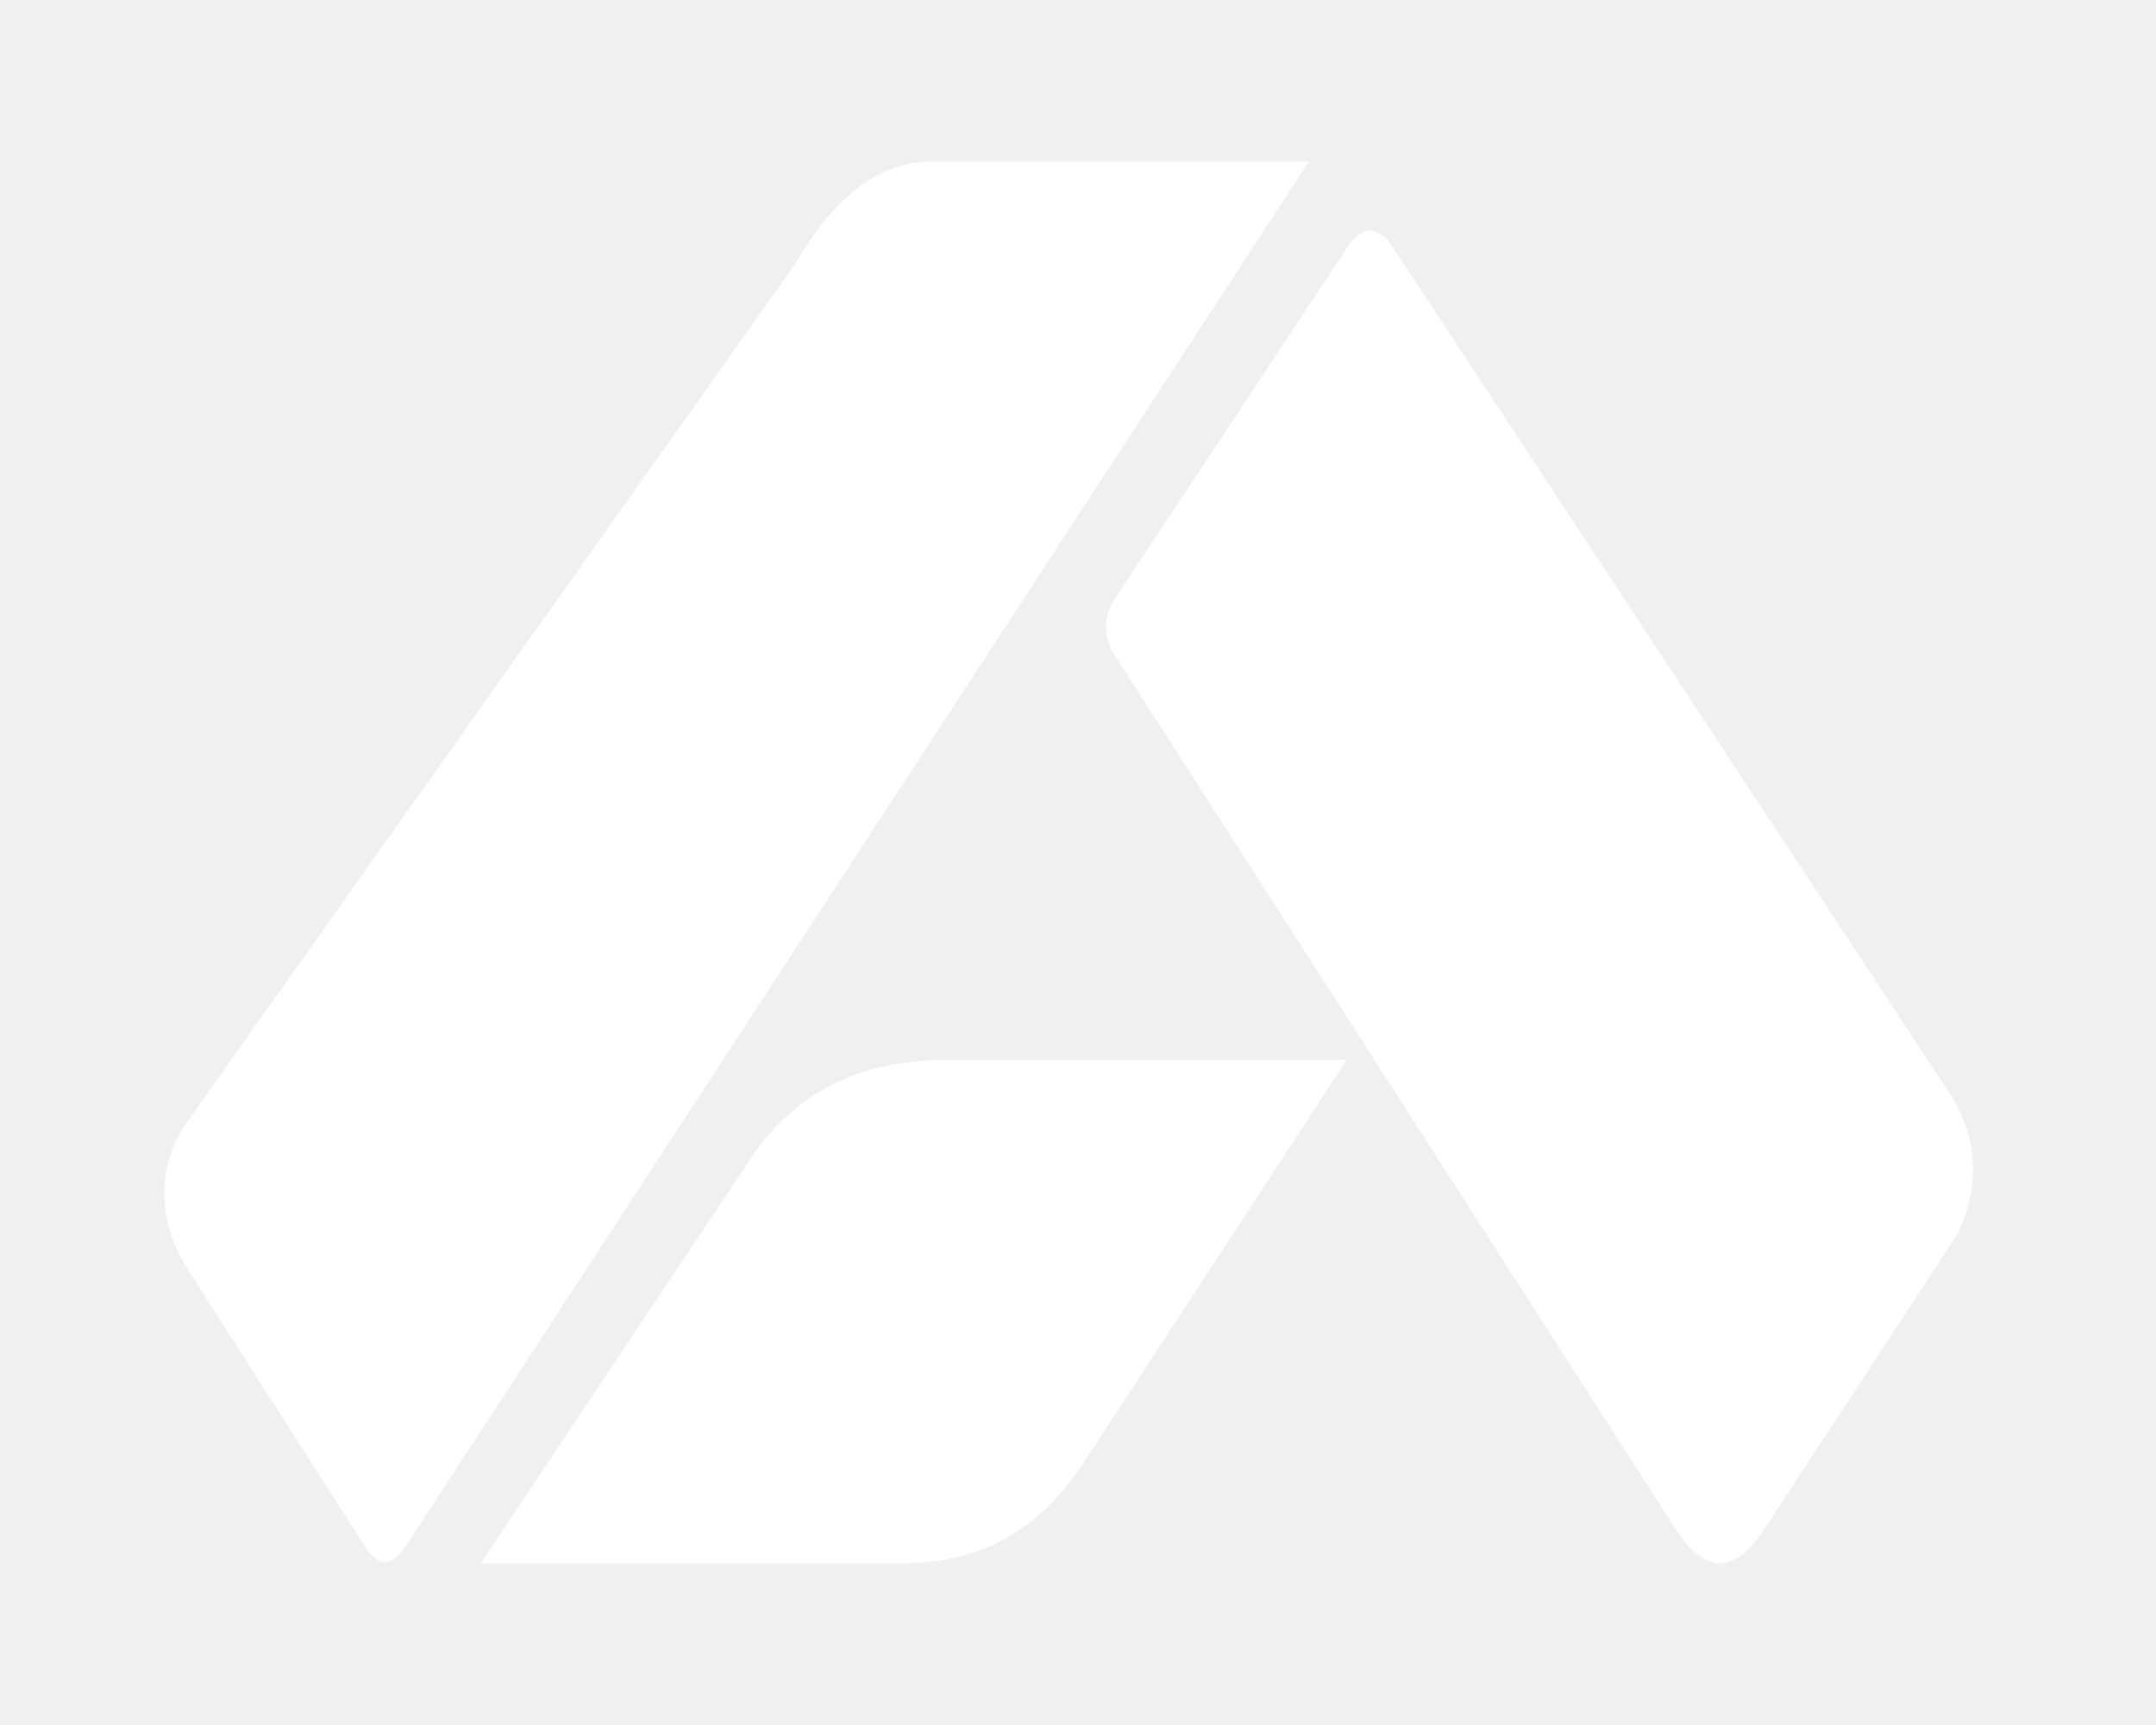
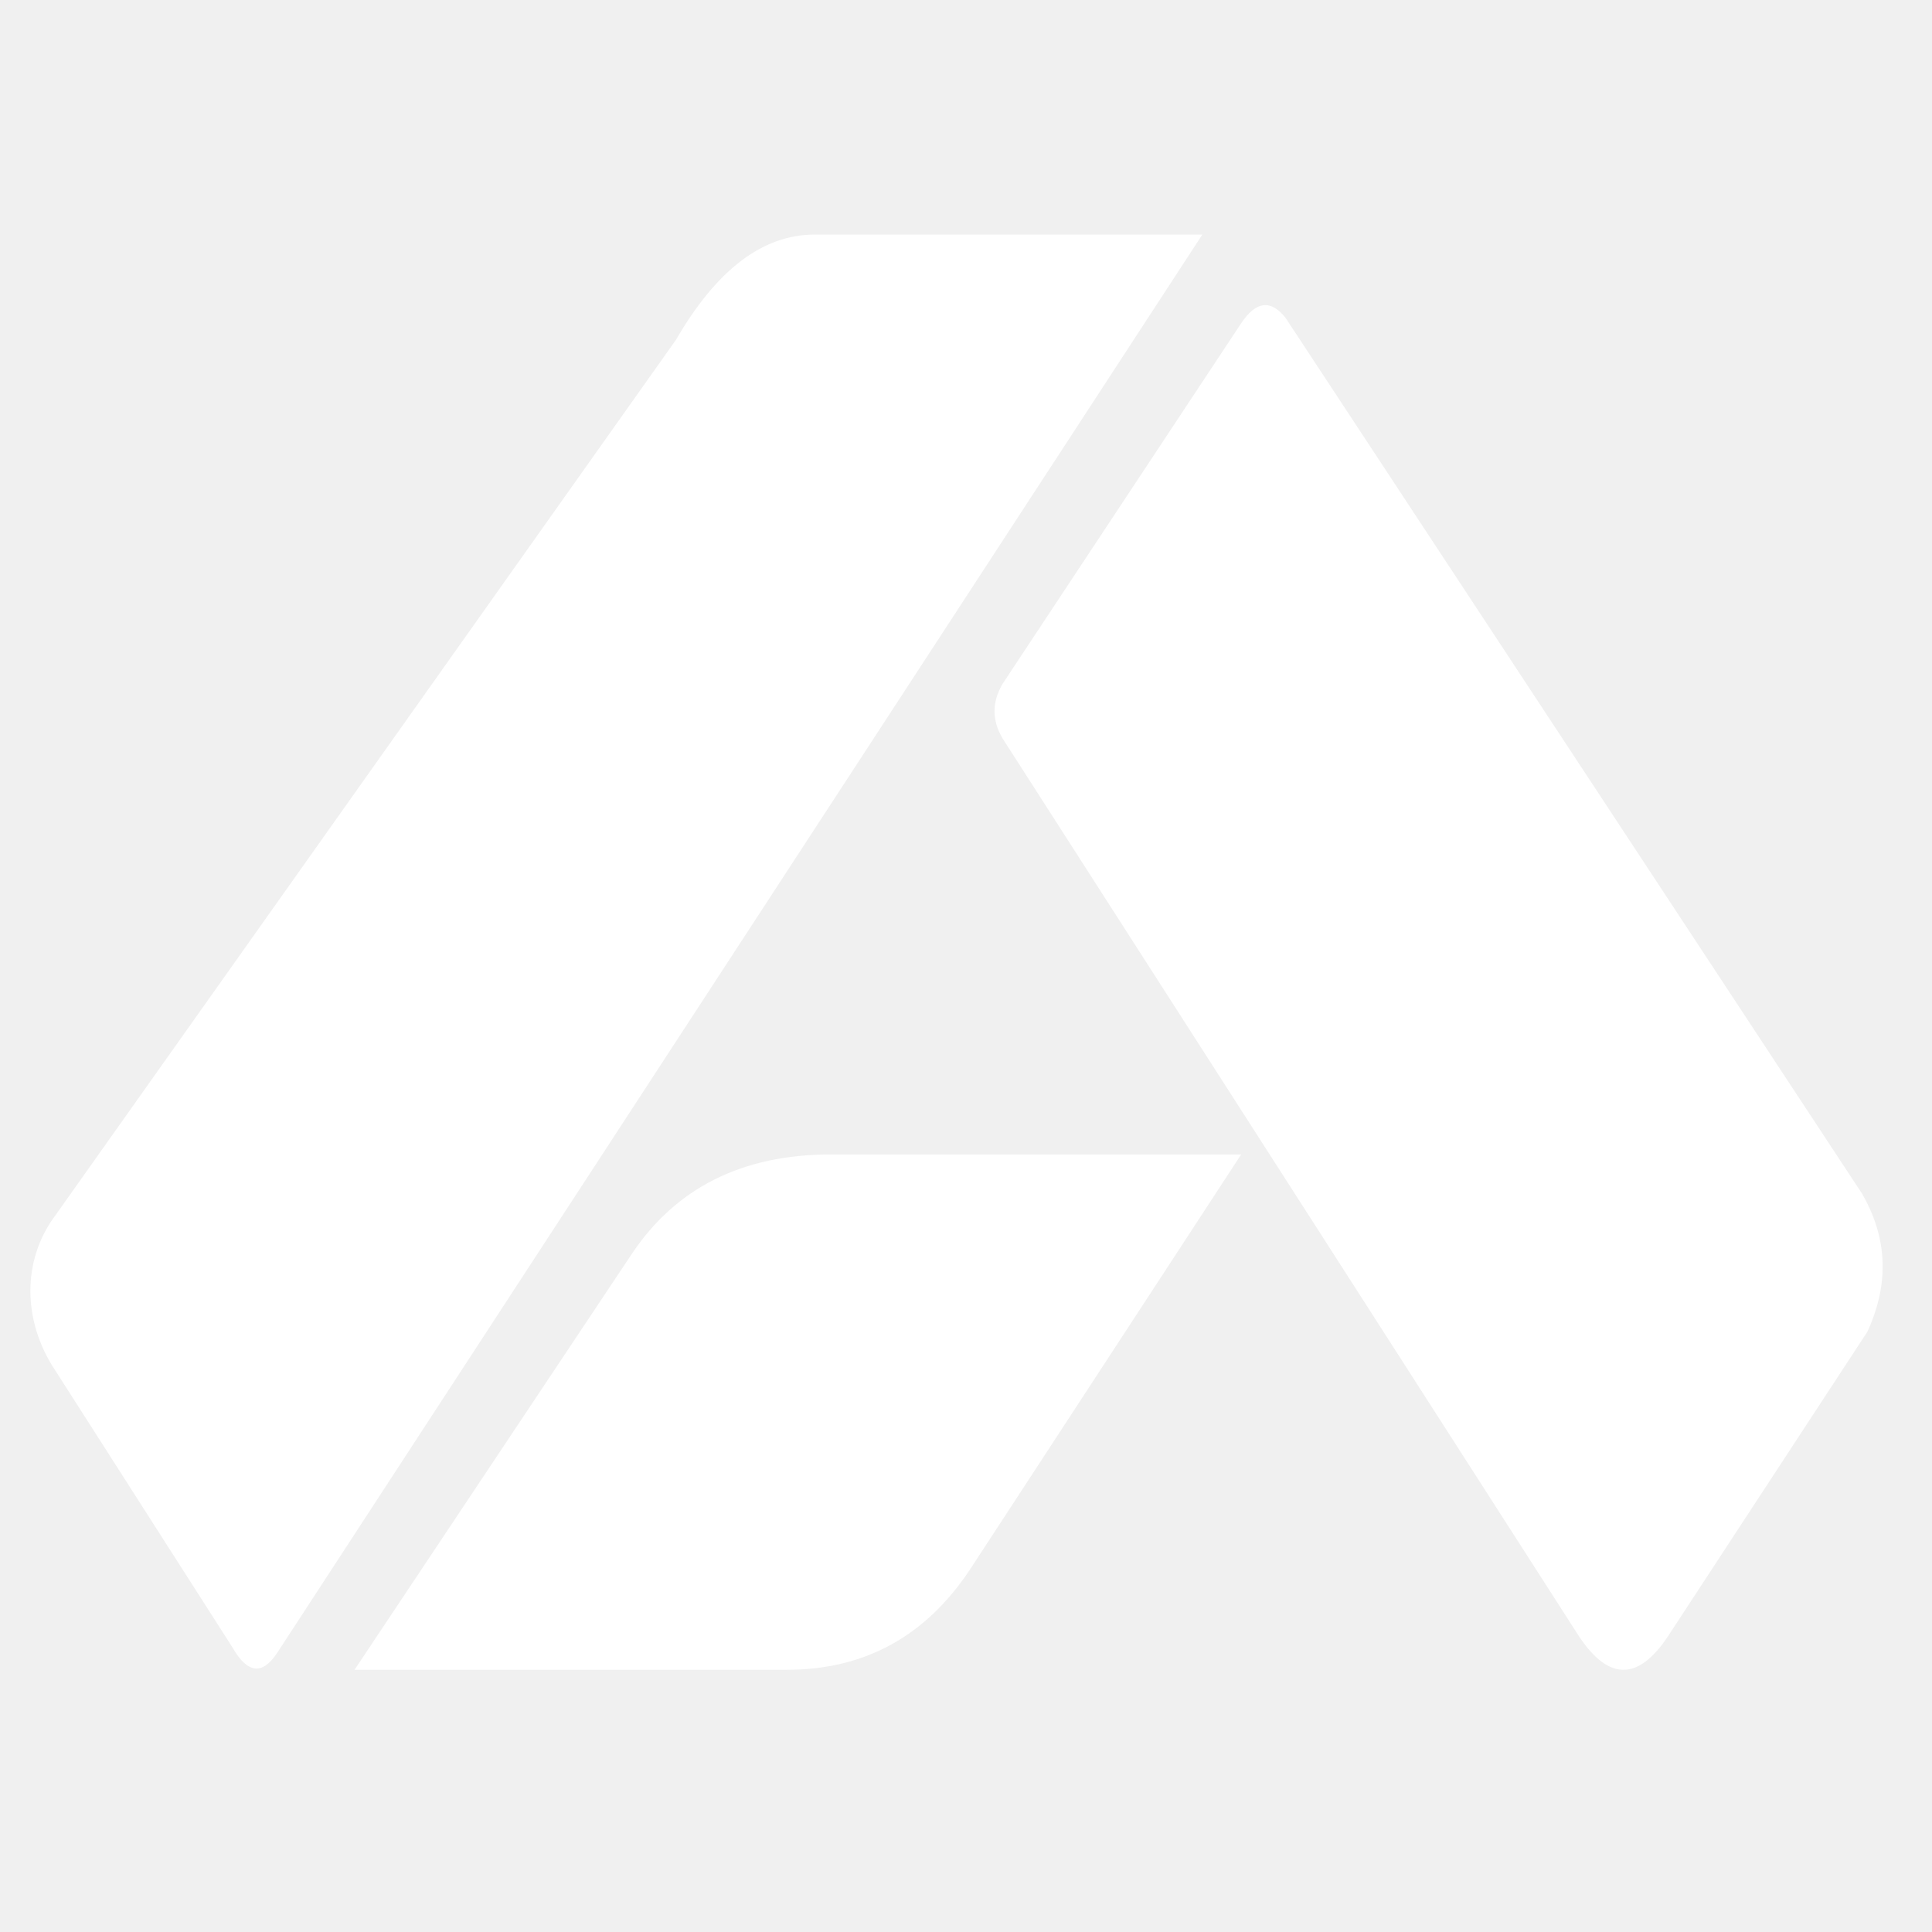
- <svg xmlns="http://www.w3.org/2000/svg" viewBox="0 0 320 256" width="320" height="256" role="img" aria-labelledby="arisestudio-symbol-white">
+ <svg xmlns="http://www.w3.org/2000/svg" viewBox="20 -10 280 280" width="320" height="320" role="img" aria-labelledby="arisestudio-symbol-white">
  <g id="symbol">
    <path id="left-beam" fill="#FFFFFF" d="M138.04 24 H194.25 L60.14 229.59 Q56.93 234.41 53.71 228.79 L28.02 188.63 C23.2 181.41 23.2 172.57 28.02 166.15 L117.96 39.26 Q126.8 24 138.04 24 Z" />
    <path id="right-beam" fill="#FFFFFF" d="M206.3 36.05 L289.82 162.93 Q295.44 172.57 290.63 183.01 L261.71 227.18 Q255.29 236.82 248.86 227.18 L165.34 97.08 Q162.93 93.07 165.34 89.05 L199.88 36.85 Q203.09 32.03 206.3 36.05 Z" />
    <path id="lower-module" fill="#FFFFFF" d="M140.45 157.31 H199.88 L160.53 217.54 Q150.89 232 134.02 232 H71.38 L111.54 171.77 Q121.17 157.31 140.45 157.31 Z" />
  </g>
</svg>
